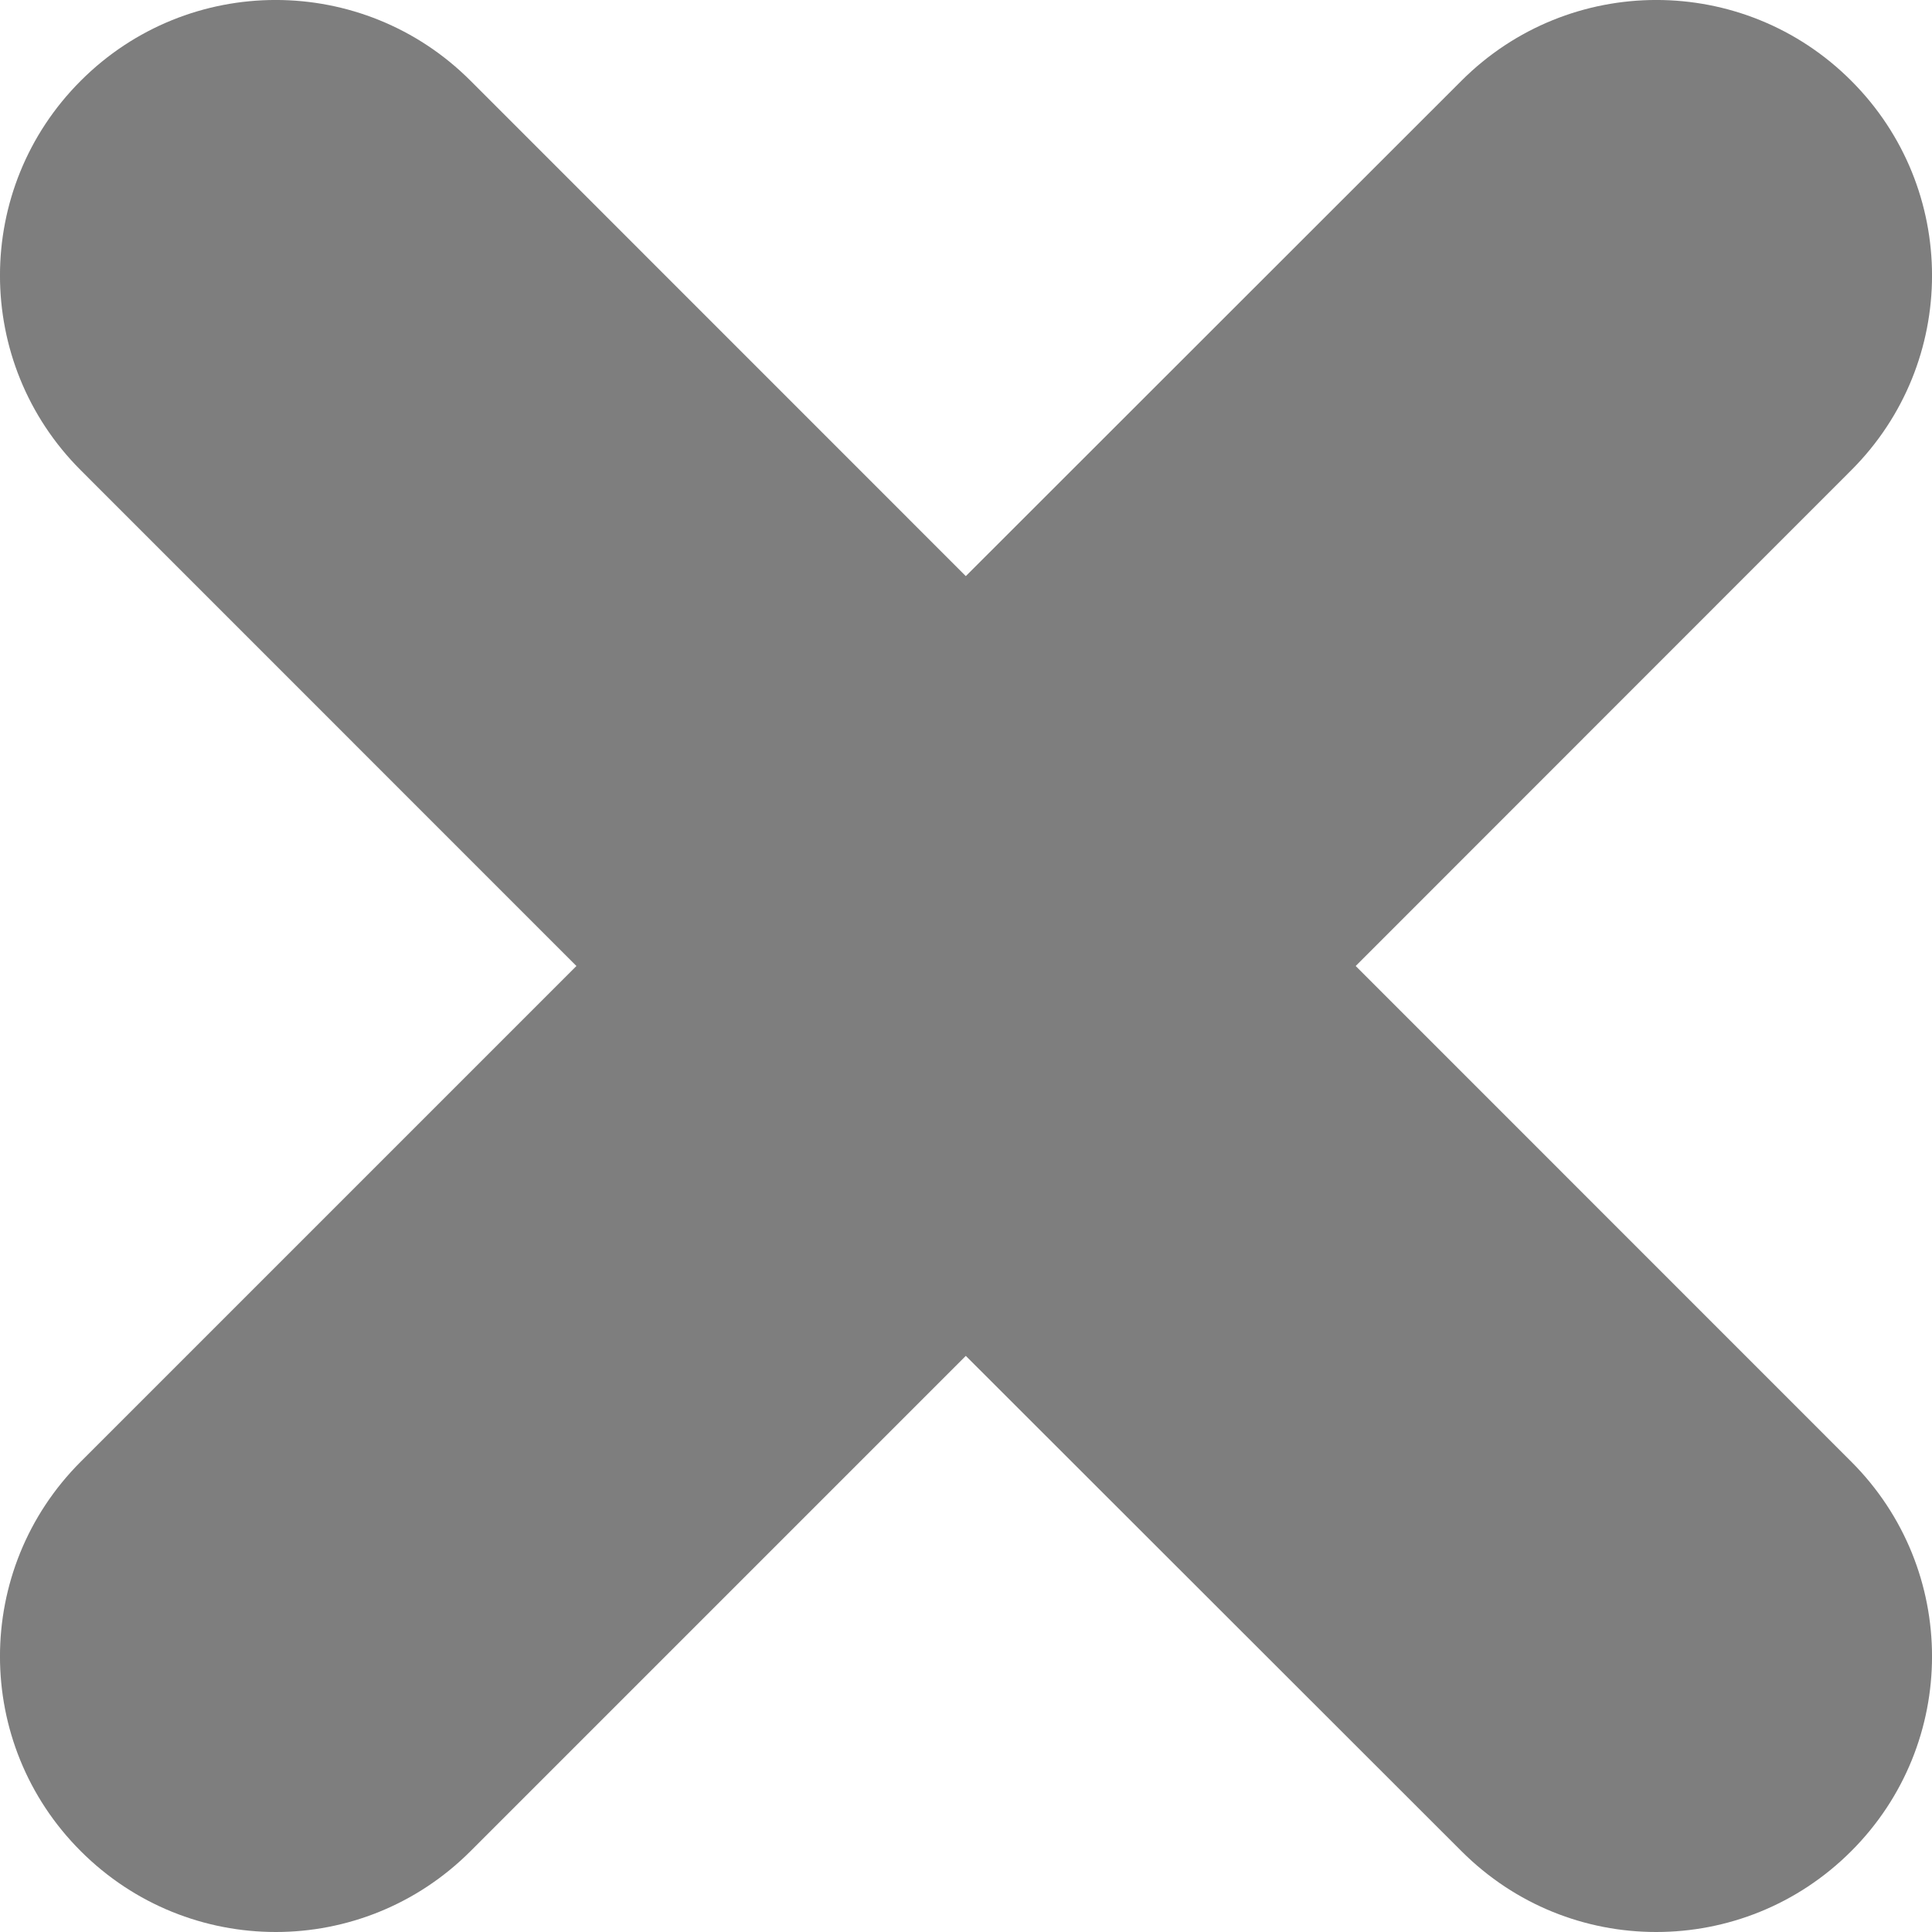
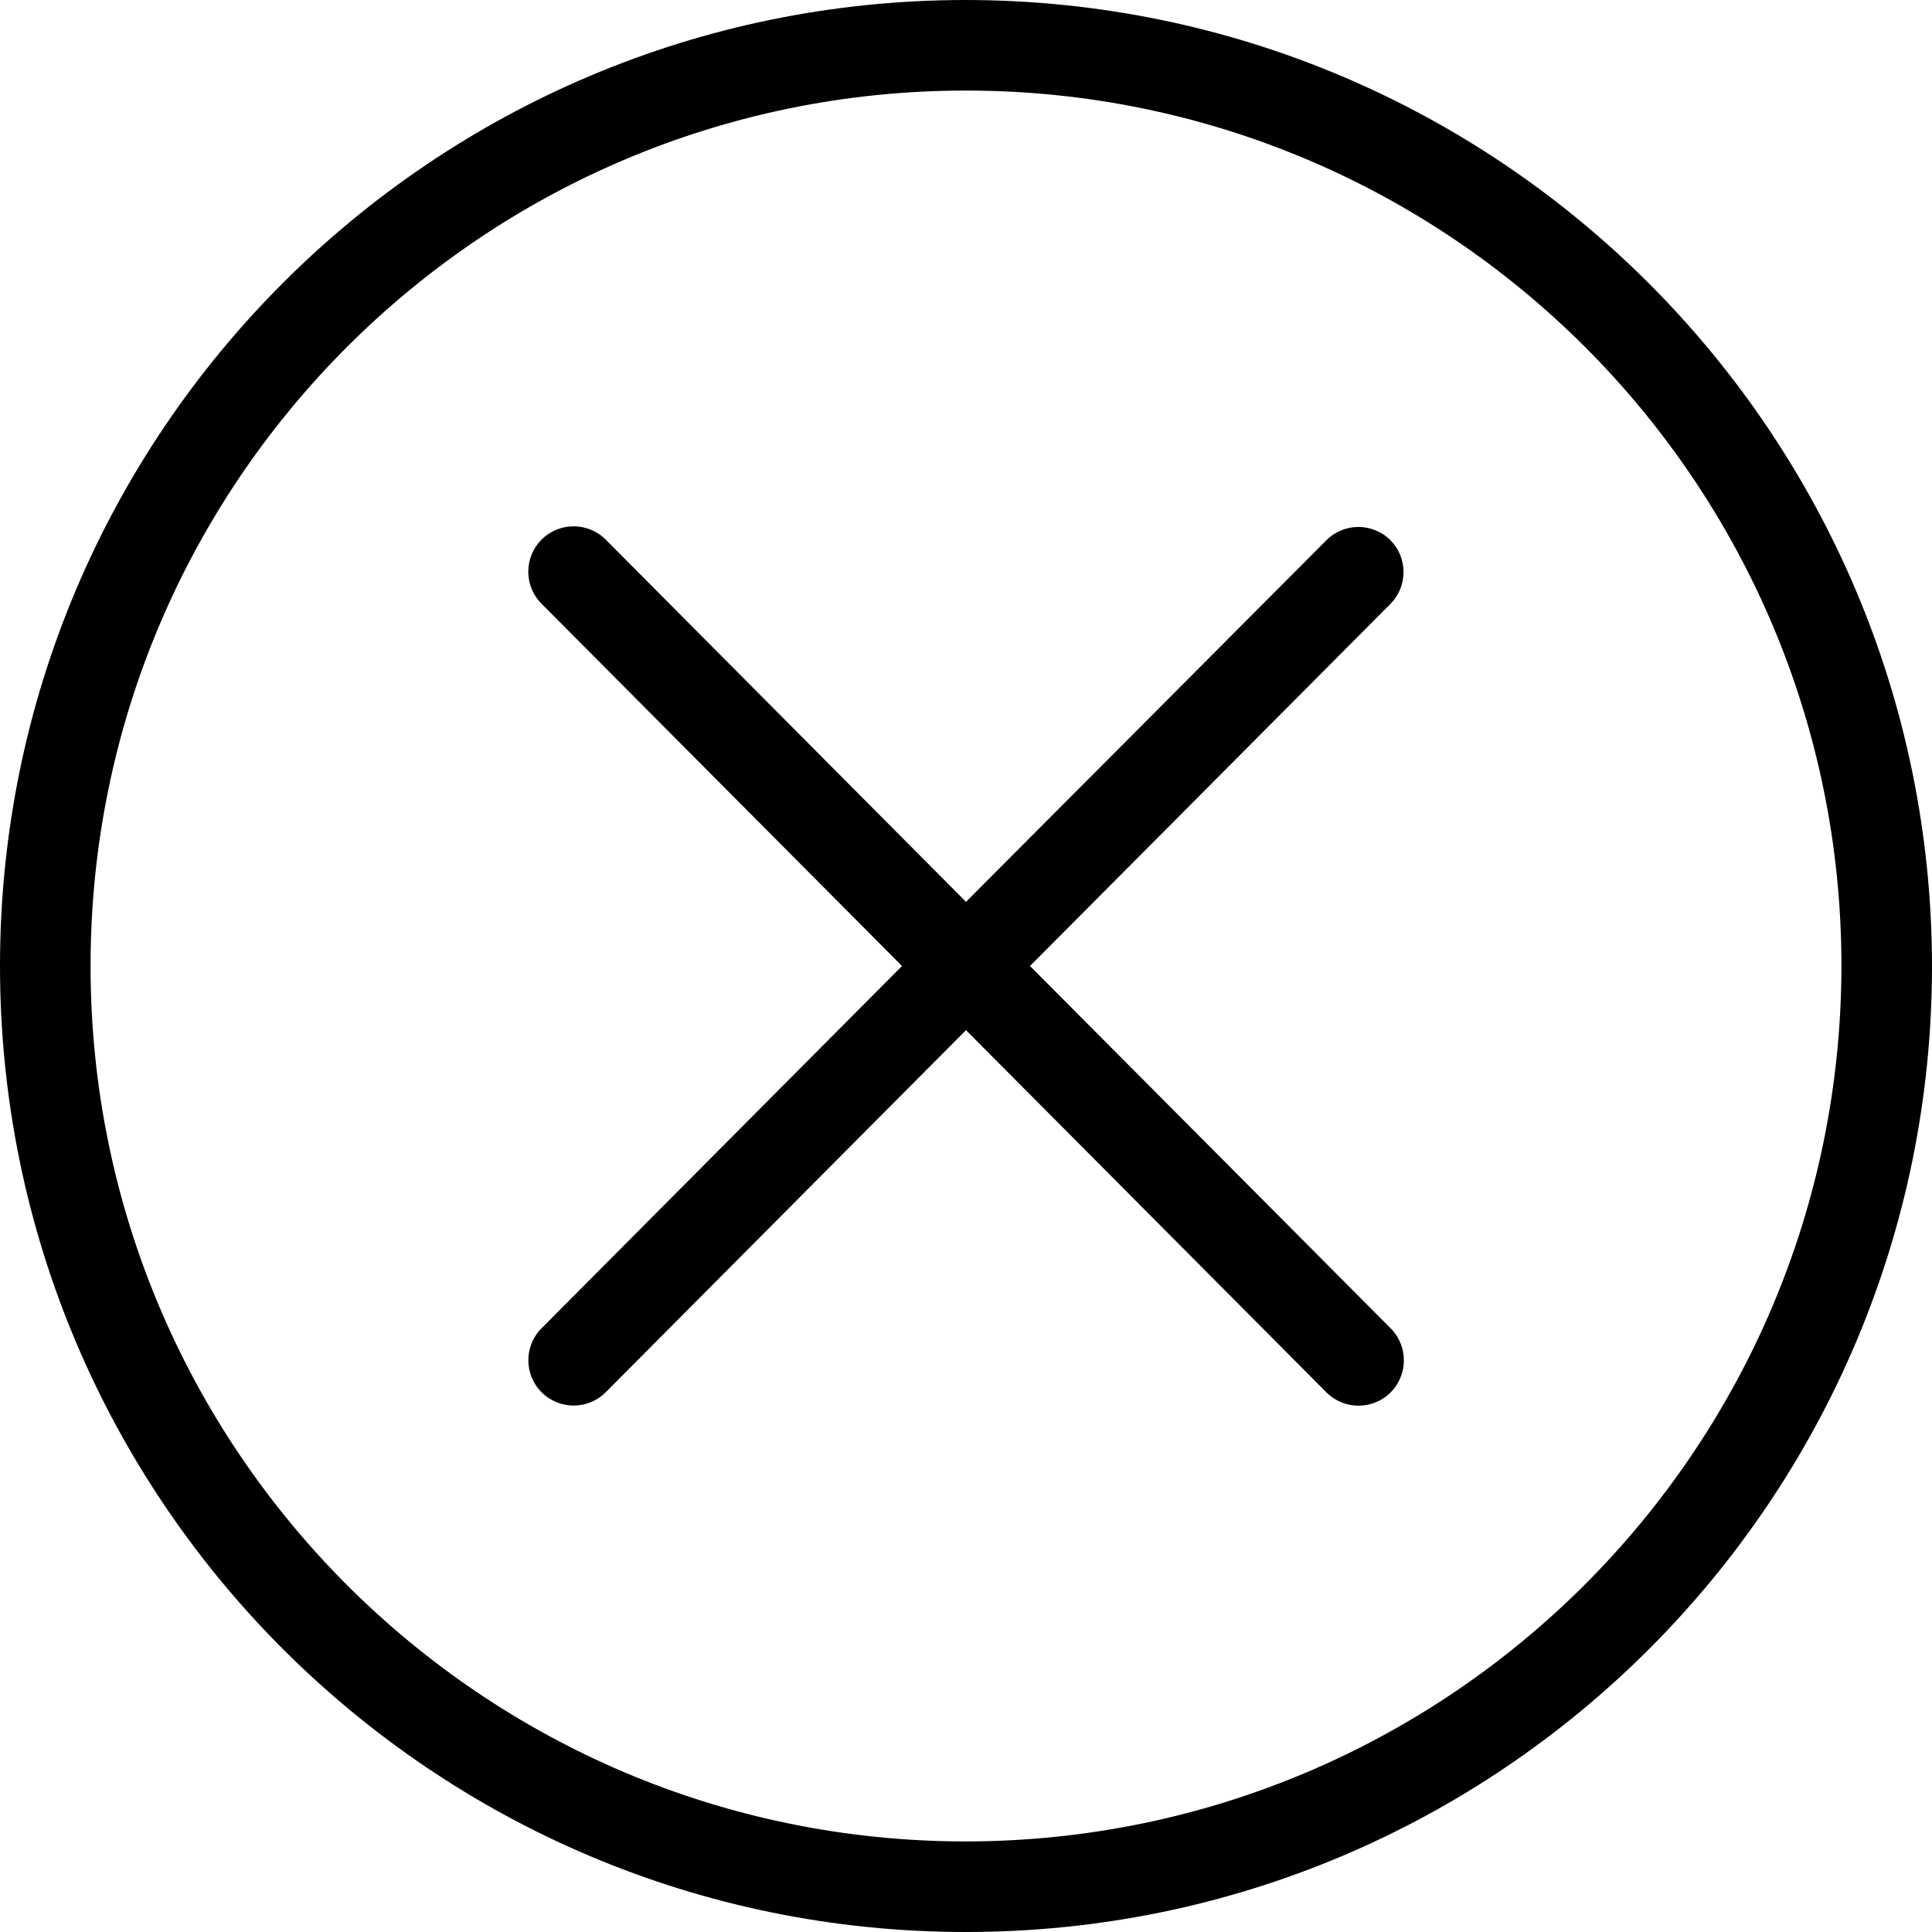
- <svg xmlns="http://www.w3.org/2000/svg" width="20" height="20" viewBox="0 0 20 20" fill="none">
-   <path d="M14.034 10L19.164 4.868C20.279 3.754 20.279 1.95 19.164 0.836C18.05 -0.279 16.243 -0.279 15.129 0.836L9.998 5.964L4.871 0.836C3.757 -0.279 1.95 -0.279 0.836 0.836C-0.279 1.95 -0.279 3.754 0.836 4.868L5.967 10L0.836 15.131C-0.279 16.245 -0.279 18.049 0.836 19.163C1.395 19.722 2.125 20 2.855 20C3.582 20 4.312 19.722 4.871 19.163L9.998 14.036L15.129 19.163C15.688 19.722 16.414 20 17.145 20C17.875 20 18.605 19.722 19.164 19.163C20.279 18.049 20.279 16.245 19.164 15.131L14.034 10Z" fill="#7E7E7E" />
+ <svg xmlns="http://www.w3.org/2000/svg" data-name="Livello 1" id="Livello_1" viewBox="0 0 128 128">
+   <path d="M64,0a64,64,0,1,0,64,64A64.07,64.07,0,0,0,64,0Zm0,122a58,58,0,1,1,58-58A58.07,58.07,0,0,1,64,122Z" />
+   <path d="M92.12,35.79a3,3,0,0,0-4.24,0L64,59.75l-23.87-24A3,3,0,0,0,35.88,40L59.76,64,35.88,88a3,3,0,0,0,4.25,4.24L64,68.25l23.88,24A3,3,0,0,0,92.13,88L68.24,64,92.13,40A3,3,0,0,0,92.12,35.79Z" />
</svg>
